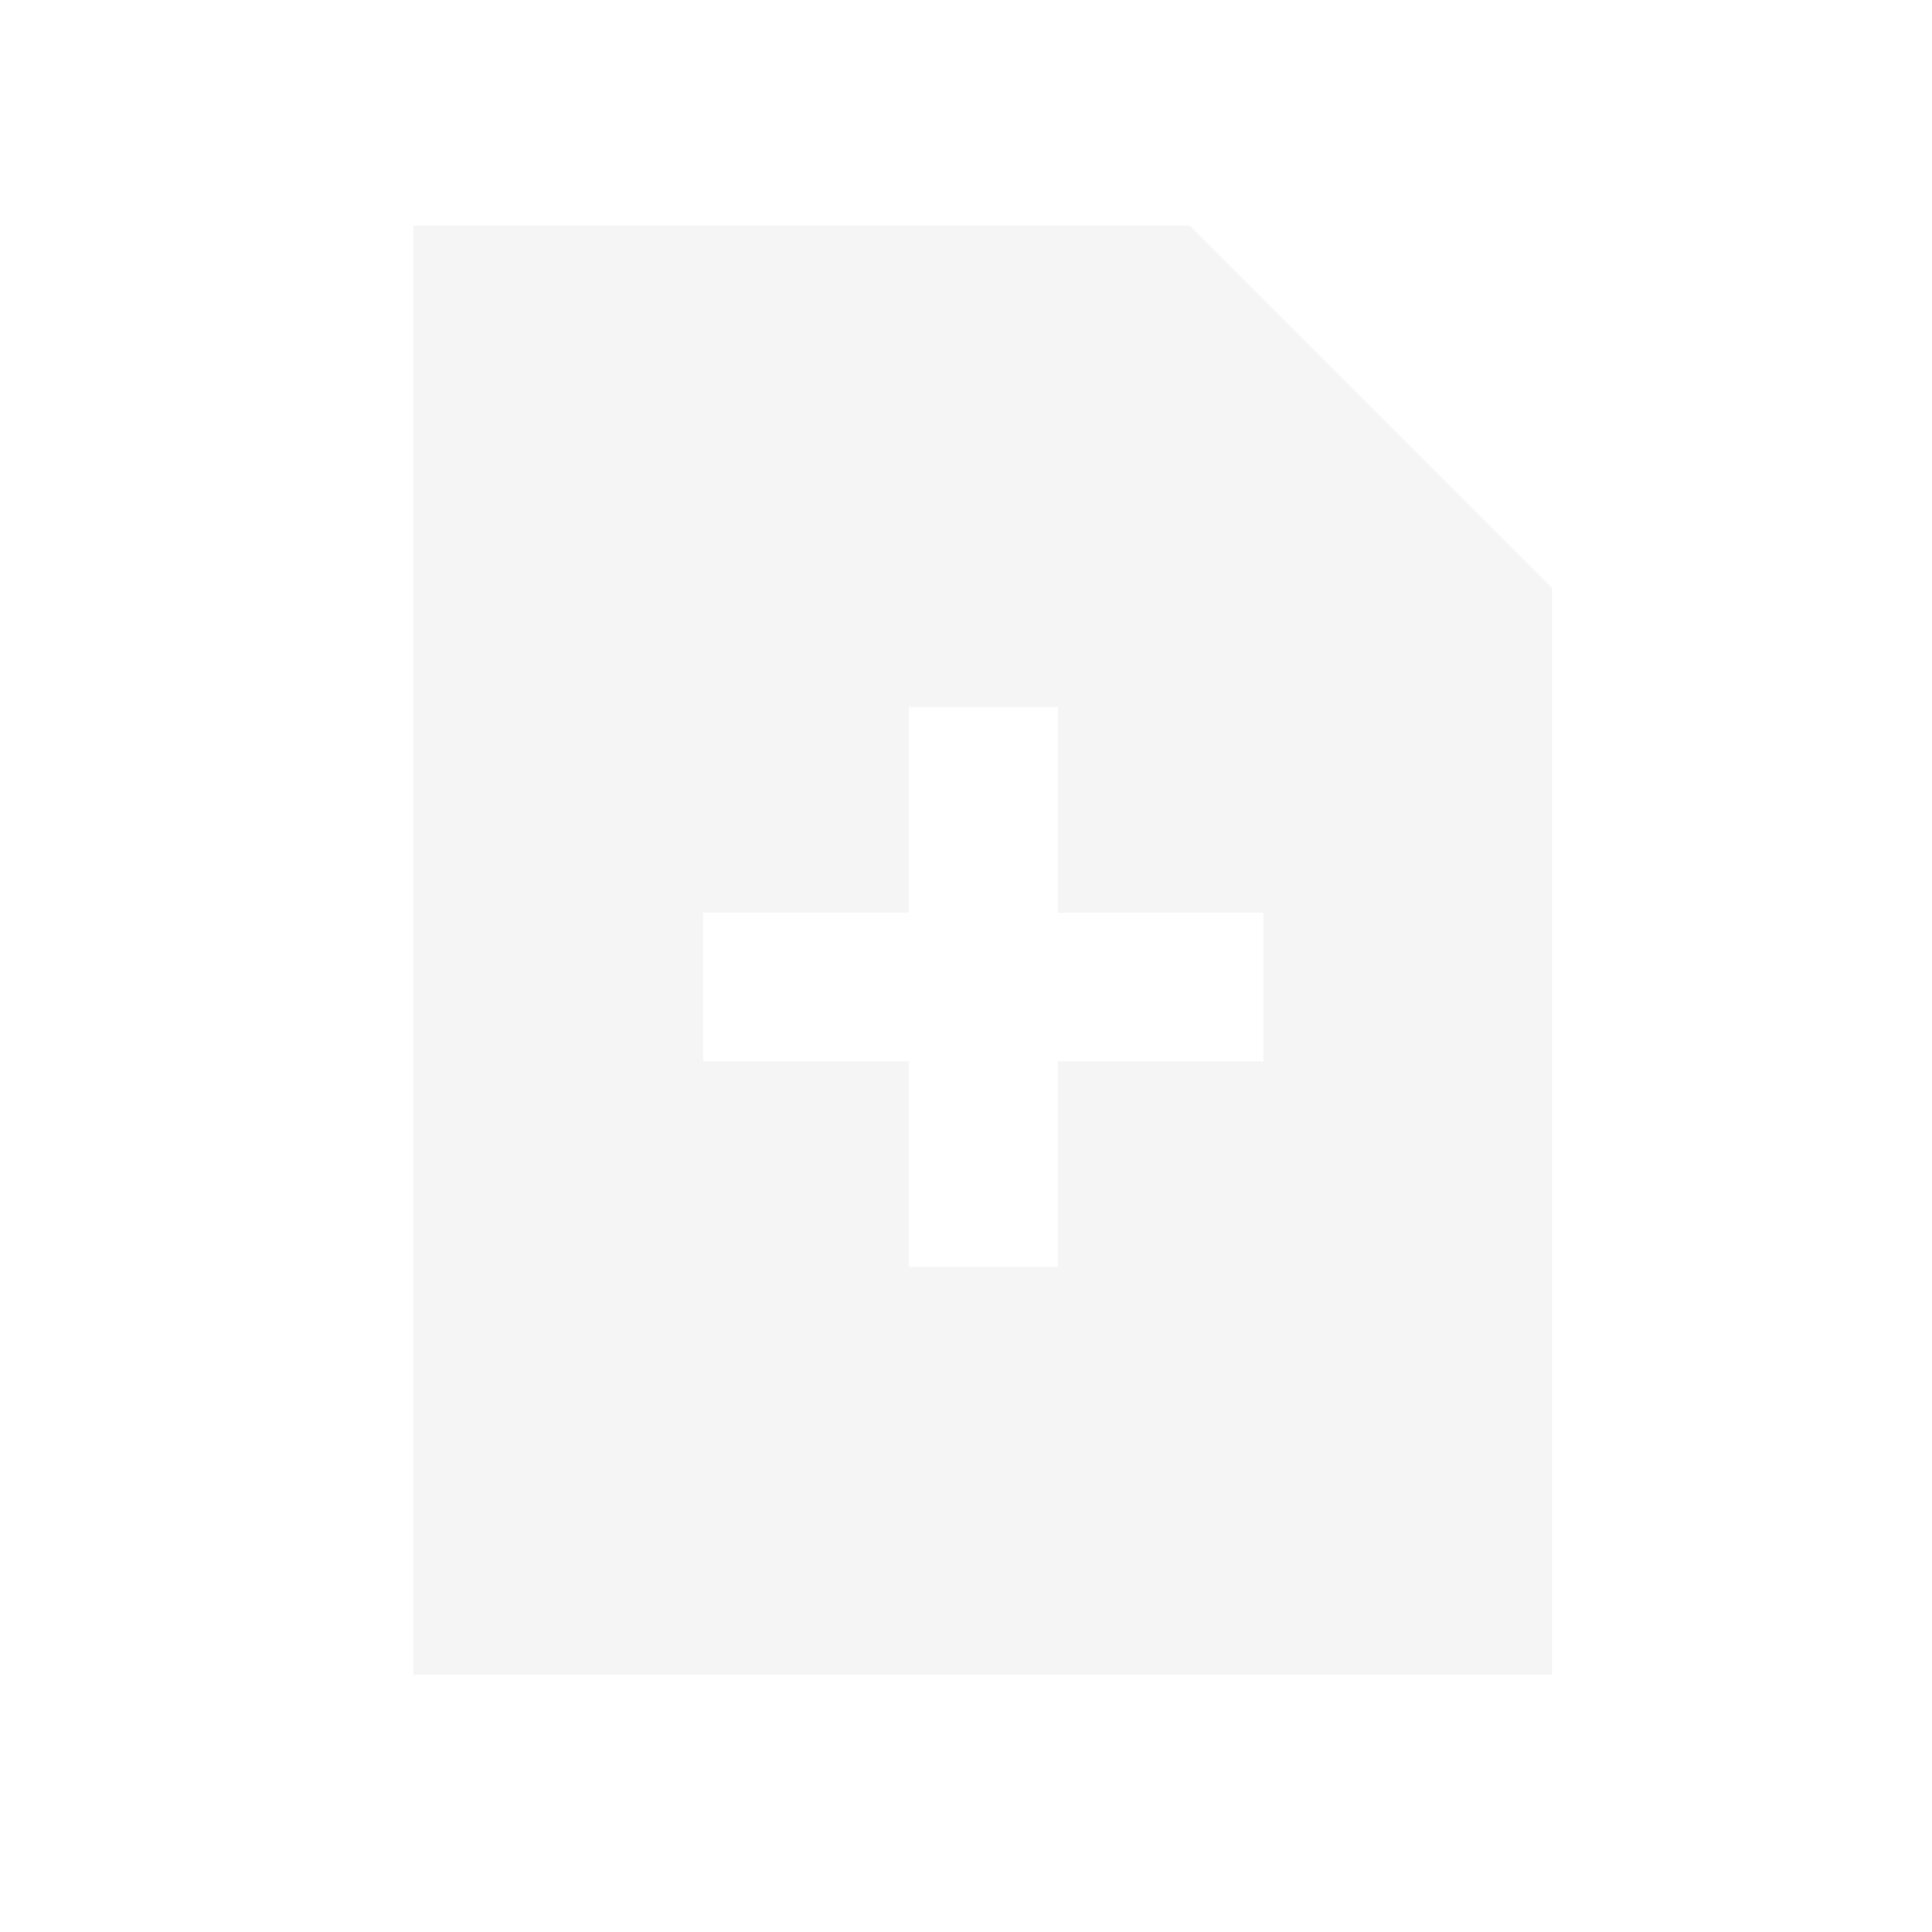
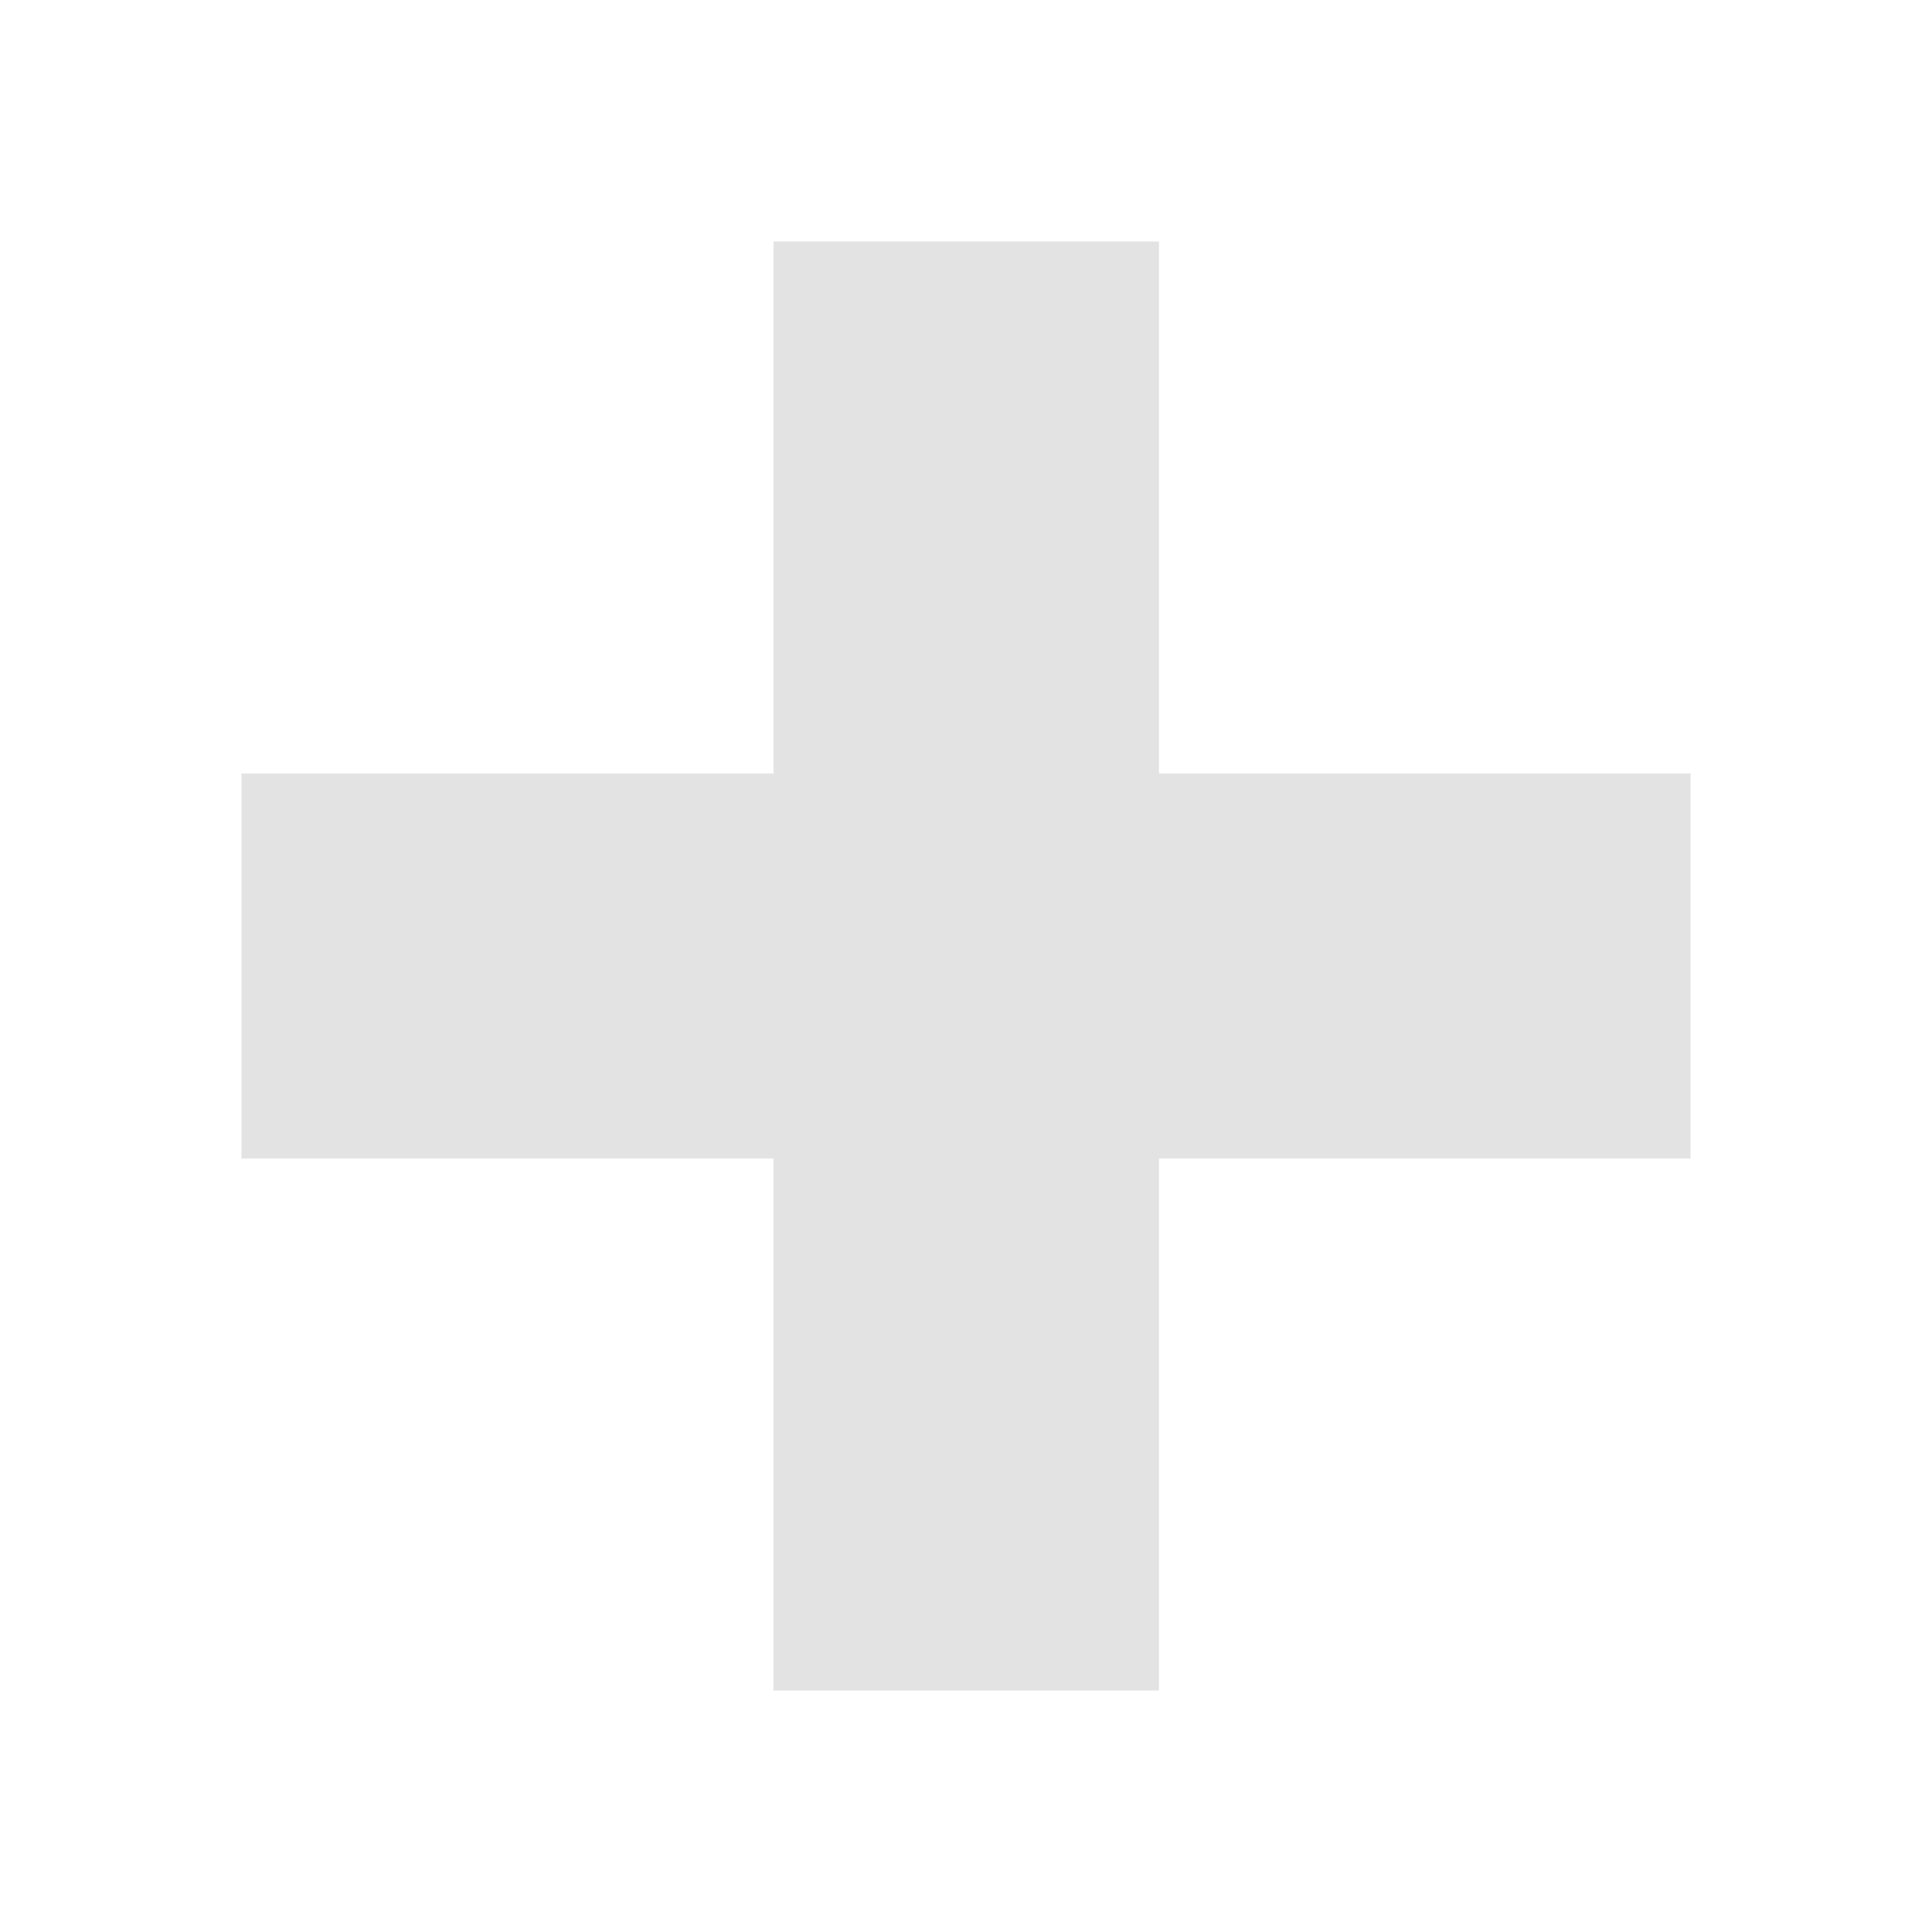
<svg xmlns="http://www.w3.org/2000/svg" width="16mm" height="16mm" viewBox="0 0 16 16" version="1.1" id="svg8">
  <defs id="defs2">
    <linearGradient gradientTransform="translate(471.3181,349.931)" x2="0" gradientUnits="userSpaceOnUse" y2="365.36" y1="392.36" id="a">
      <stop id="stop2" stop-opacity="0" stop-color="#ffffff" />
      <stop id="stop4" stop-opacity=".2" stop-color="#ffffff" offset="1" />
    </linearGradient>
    <linearGradient gradientTransform="translate(309.57,152.44)" x2="0" gradientUnits="userSpaceOnUse" y2="365.36" y1="392.36" id="linearGradient4314">
      <stop id="stop4310" stop-opacity="0" stop-color="#ffffff" />
      <stop id="stop4312" stop-opacity=".2" stop-color="#ffffff" offset="1" />
    </linearGradient>
    <style id="current-color-scheme">      .ColorScheme-Text {
        color:#d0d0d0;
        stop-color:#d0d0d0;
      }
      .ColorScheme-Background {
        color:#212121;
        stop-color:#212121;
      }
      .ColorScheme-Highlight {
        color:#0039a9;
        stop-color:#0039a9;
      }
      .ColorScheme-ViewText {
        color:#d0d0d0;
        stop-color:#d0d0d0;
      }
      .ColorScheme-ViewBackground {
        color:#19191b;
        stop-color:#19191b;
      }
      .ColorScheme-ViewHover {
        color:#005cc7;
        stop-color:#005cc7;
      }
      .ColorScheme-ViewFocus{
        color:#002466;
        stop-color:#002466;
      }
      .ColorScheme-ButtonText {
        color:#d0d0d0;
        stop-color:#d0d0d0;
      }
      .ColorScheme-ButtonBackground {
        color:#232323;
        stop-color:#232323;                             
      }                                                 
      .ColorScheme-ButtonHover {                        
        color:#005cc7;                                  
        stop-color:#005cc7;                             
      }                                                 
      .ColorScheme-ButtonFocus{                         
        color:#0039a9;                                  
        stop-color:#0039a9;                             
      }</style>
    <style id="current-color-scheme-7">      .ColorScheme-Text {
        color:#d0d0d0;
        stop-color:#d0d0d0;
      }
      .ColorScheme-Background {
        color:#212121;
        stop-color:#212121;
      }
      .ColorScheme-Highlight {
        color:#0039a9;
        stop-color:#0039a9;
      }
      .ColorScheme-ViewText {
        color:#d0d0d0;
        stop-color:#d0d0d0;
      }
      .ColorScheme-ViewBackground {
        color:#19191b;
        stop-color:#19191b;
      }
      .ColorScheme-ViewHover {
        color:#005cc7;
        stop-color:#005cc7;
      }
      .ColorScheme-ViewFocus{
        color:#002466;
        stop-color:#002466;
      }
      .ColorScheme-ButtonText {
        color:#d0d0d0;
        stop-color:#d0d0d0;
      }
      .ColorScheme-ButtonBackground {
        color:#232323;
        stop-color:#232323;                             
      }                                                 
      .ColorScheme-ButtonHover {                        
        color:#005cc7;                                  
        stop-color:#005cc7;                             
      }                                                 
      .ColorScheme-ButtonFocus{                         
        color:#0039a9;                                  
        stop-color:#0039a9;                             
      }</style>
  </defs>
  <g id="g909">
    <rect y="0" x="-8.8817842e-16" height="16" width="16" id="rect812" style="opacity:0.641;fill:none;stroke-width:0.265" />
-     <path id="use15" transform="scale(0.2645833)" d="M 12.943,7.061 V 52.416 H 25.902 48.58 V 18.4 L 37.24,7.061 Z m 15.506,15.066 h 4.664 v 6.438 h 6.432 v 4.658 h -6.432 v 6.438 h -4.664 v -6.438 h -6.438 v -4.658 h 6.438 z" style="color:#000000;opacity:0.6;color-interpolation:sRGB;color-interpolation-filters:linearRGB;fill:#eeeeee;stroke-width:1.62;color-rendering:auto;image-rendering:auto;shape-rendering:auto;text-rendering:auto" />
+     <path style="color:#000000;opacity:0.6;color-interpolation:sRGB;color-interpolation-filters:linearRGB;fill:#d0d0d0;stroke-width:1.109;color-rendering:auto;image-rendering:auto;shape-rendering:auto;text-rendering:auto;fill-opacity:1" d="M 6.406,2 H 9.598 V 6.406 H 14 V 9.594 H 9.598 V 14 H 6.406 V 9.594 H 2 V 6.406 H 6.406 Z" id="use15" />
  </g>
</svg>
